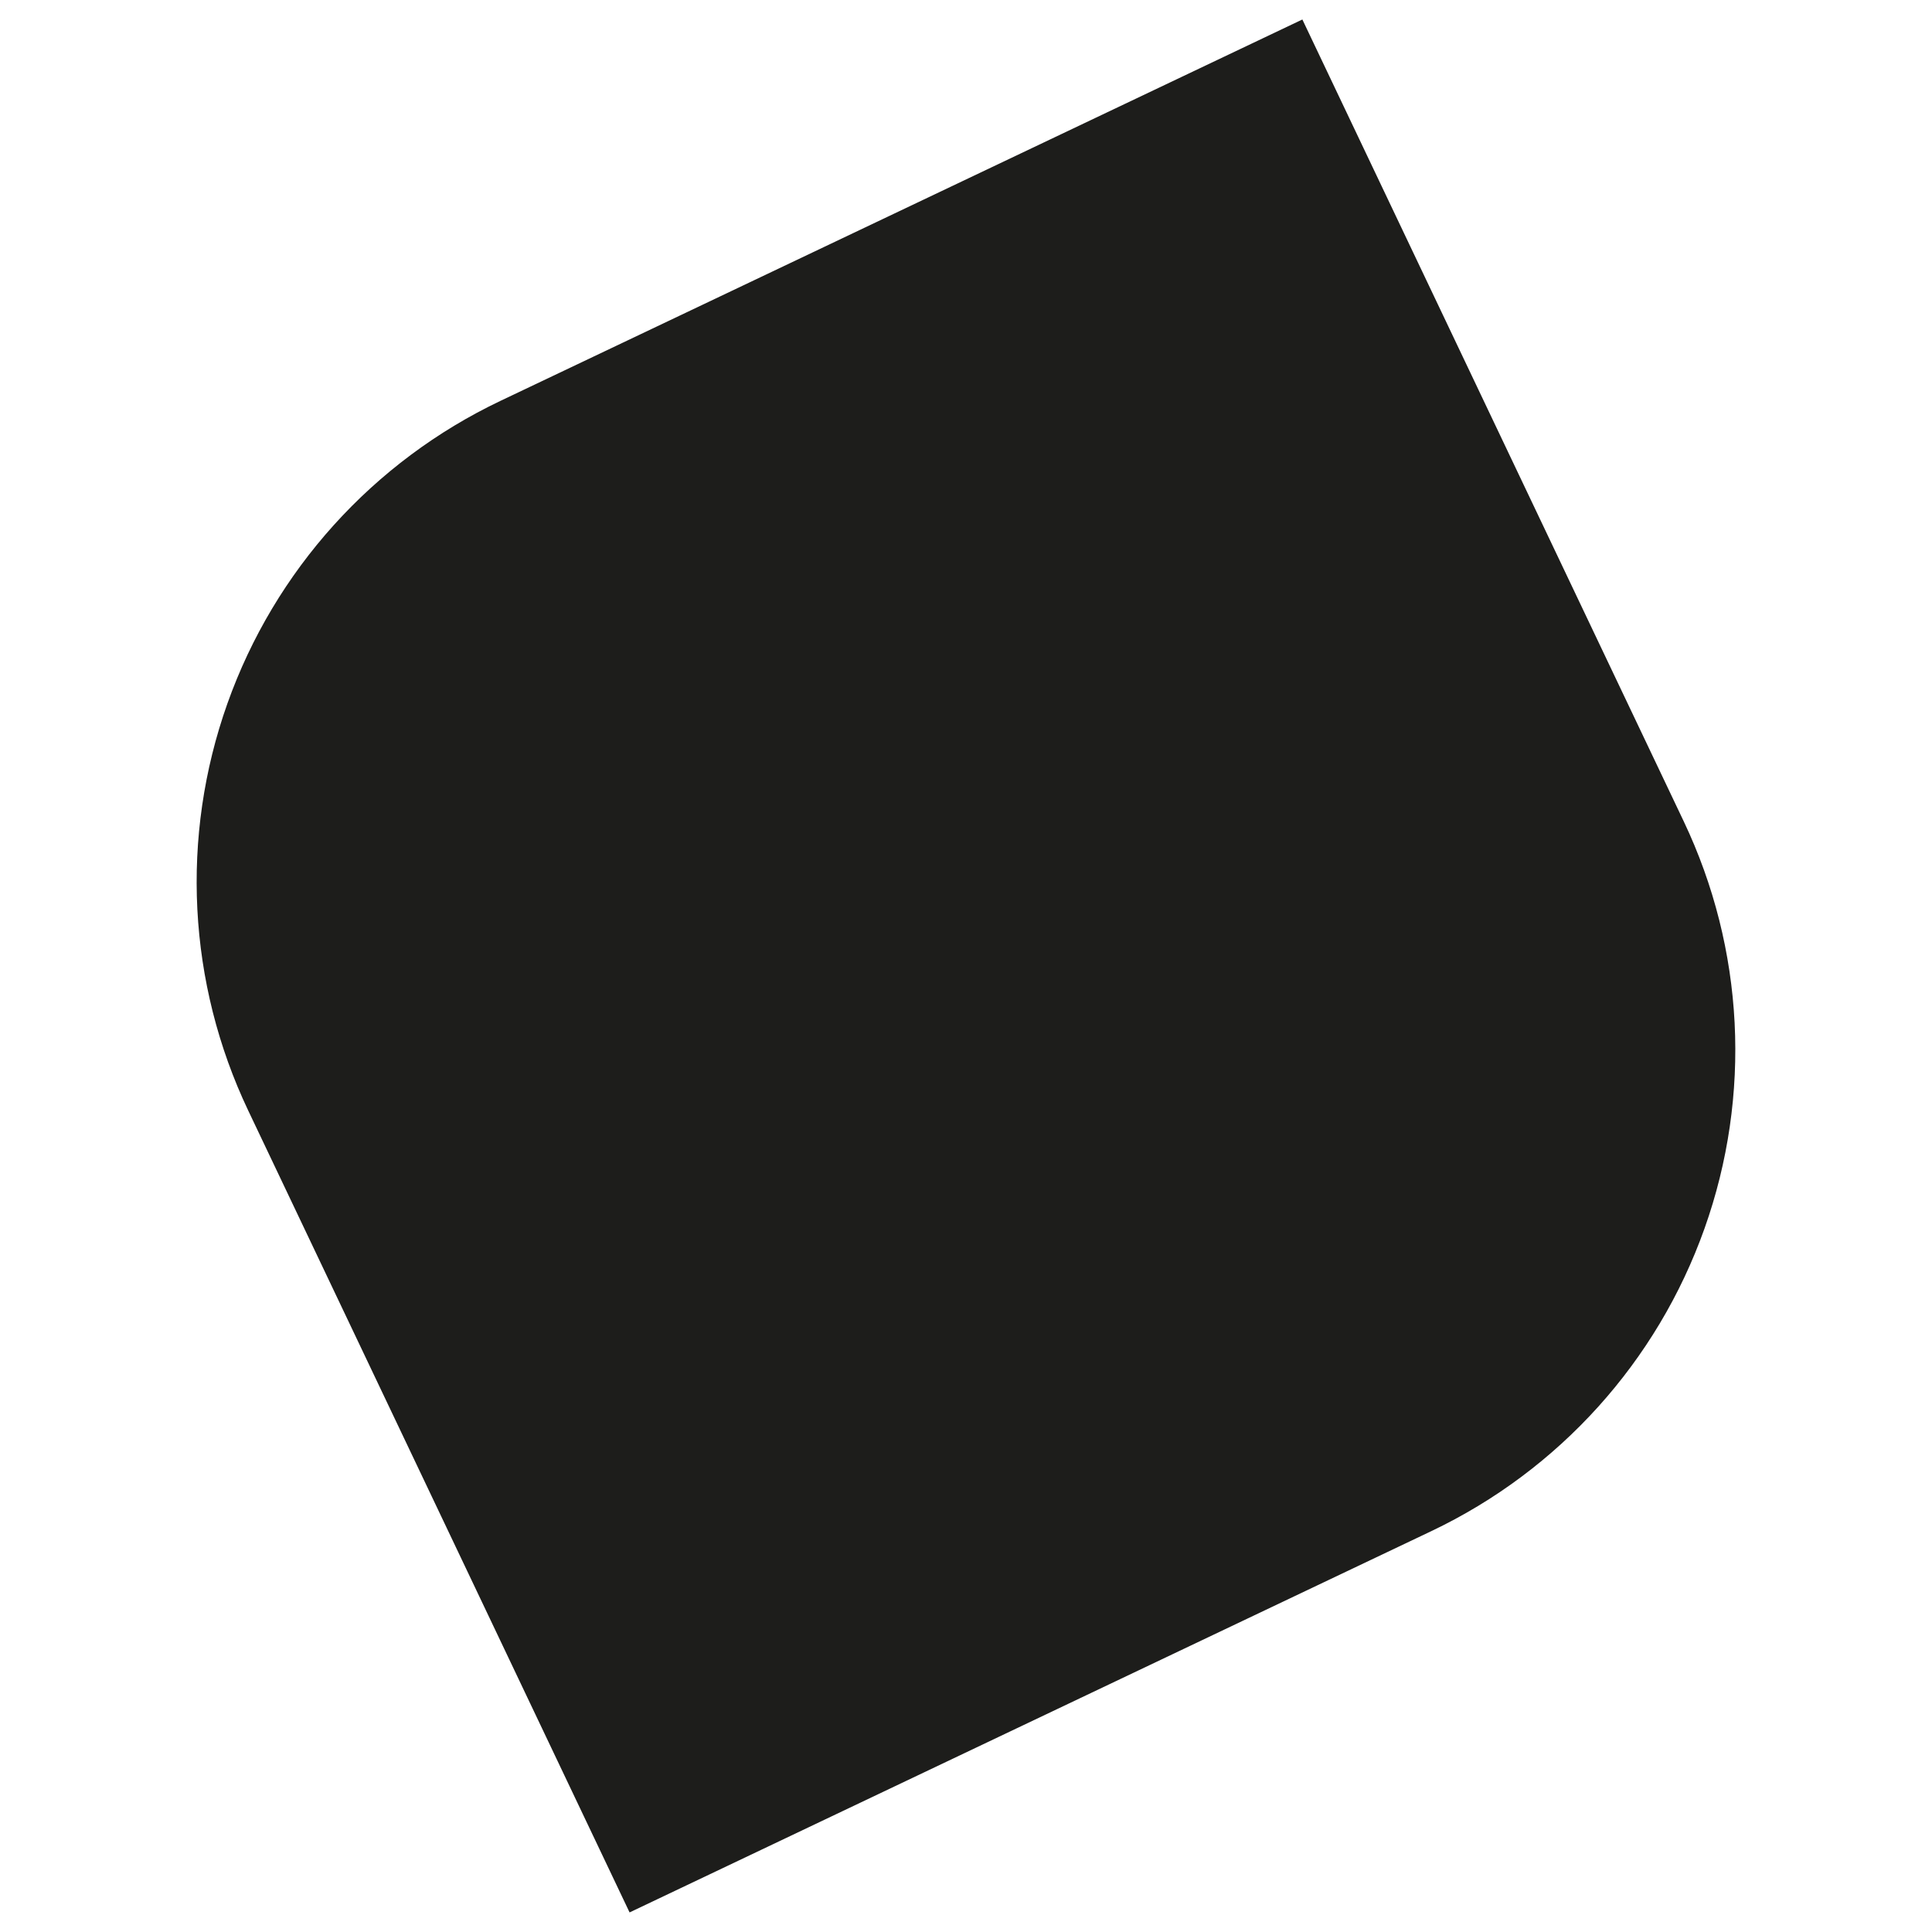
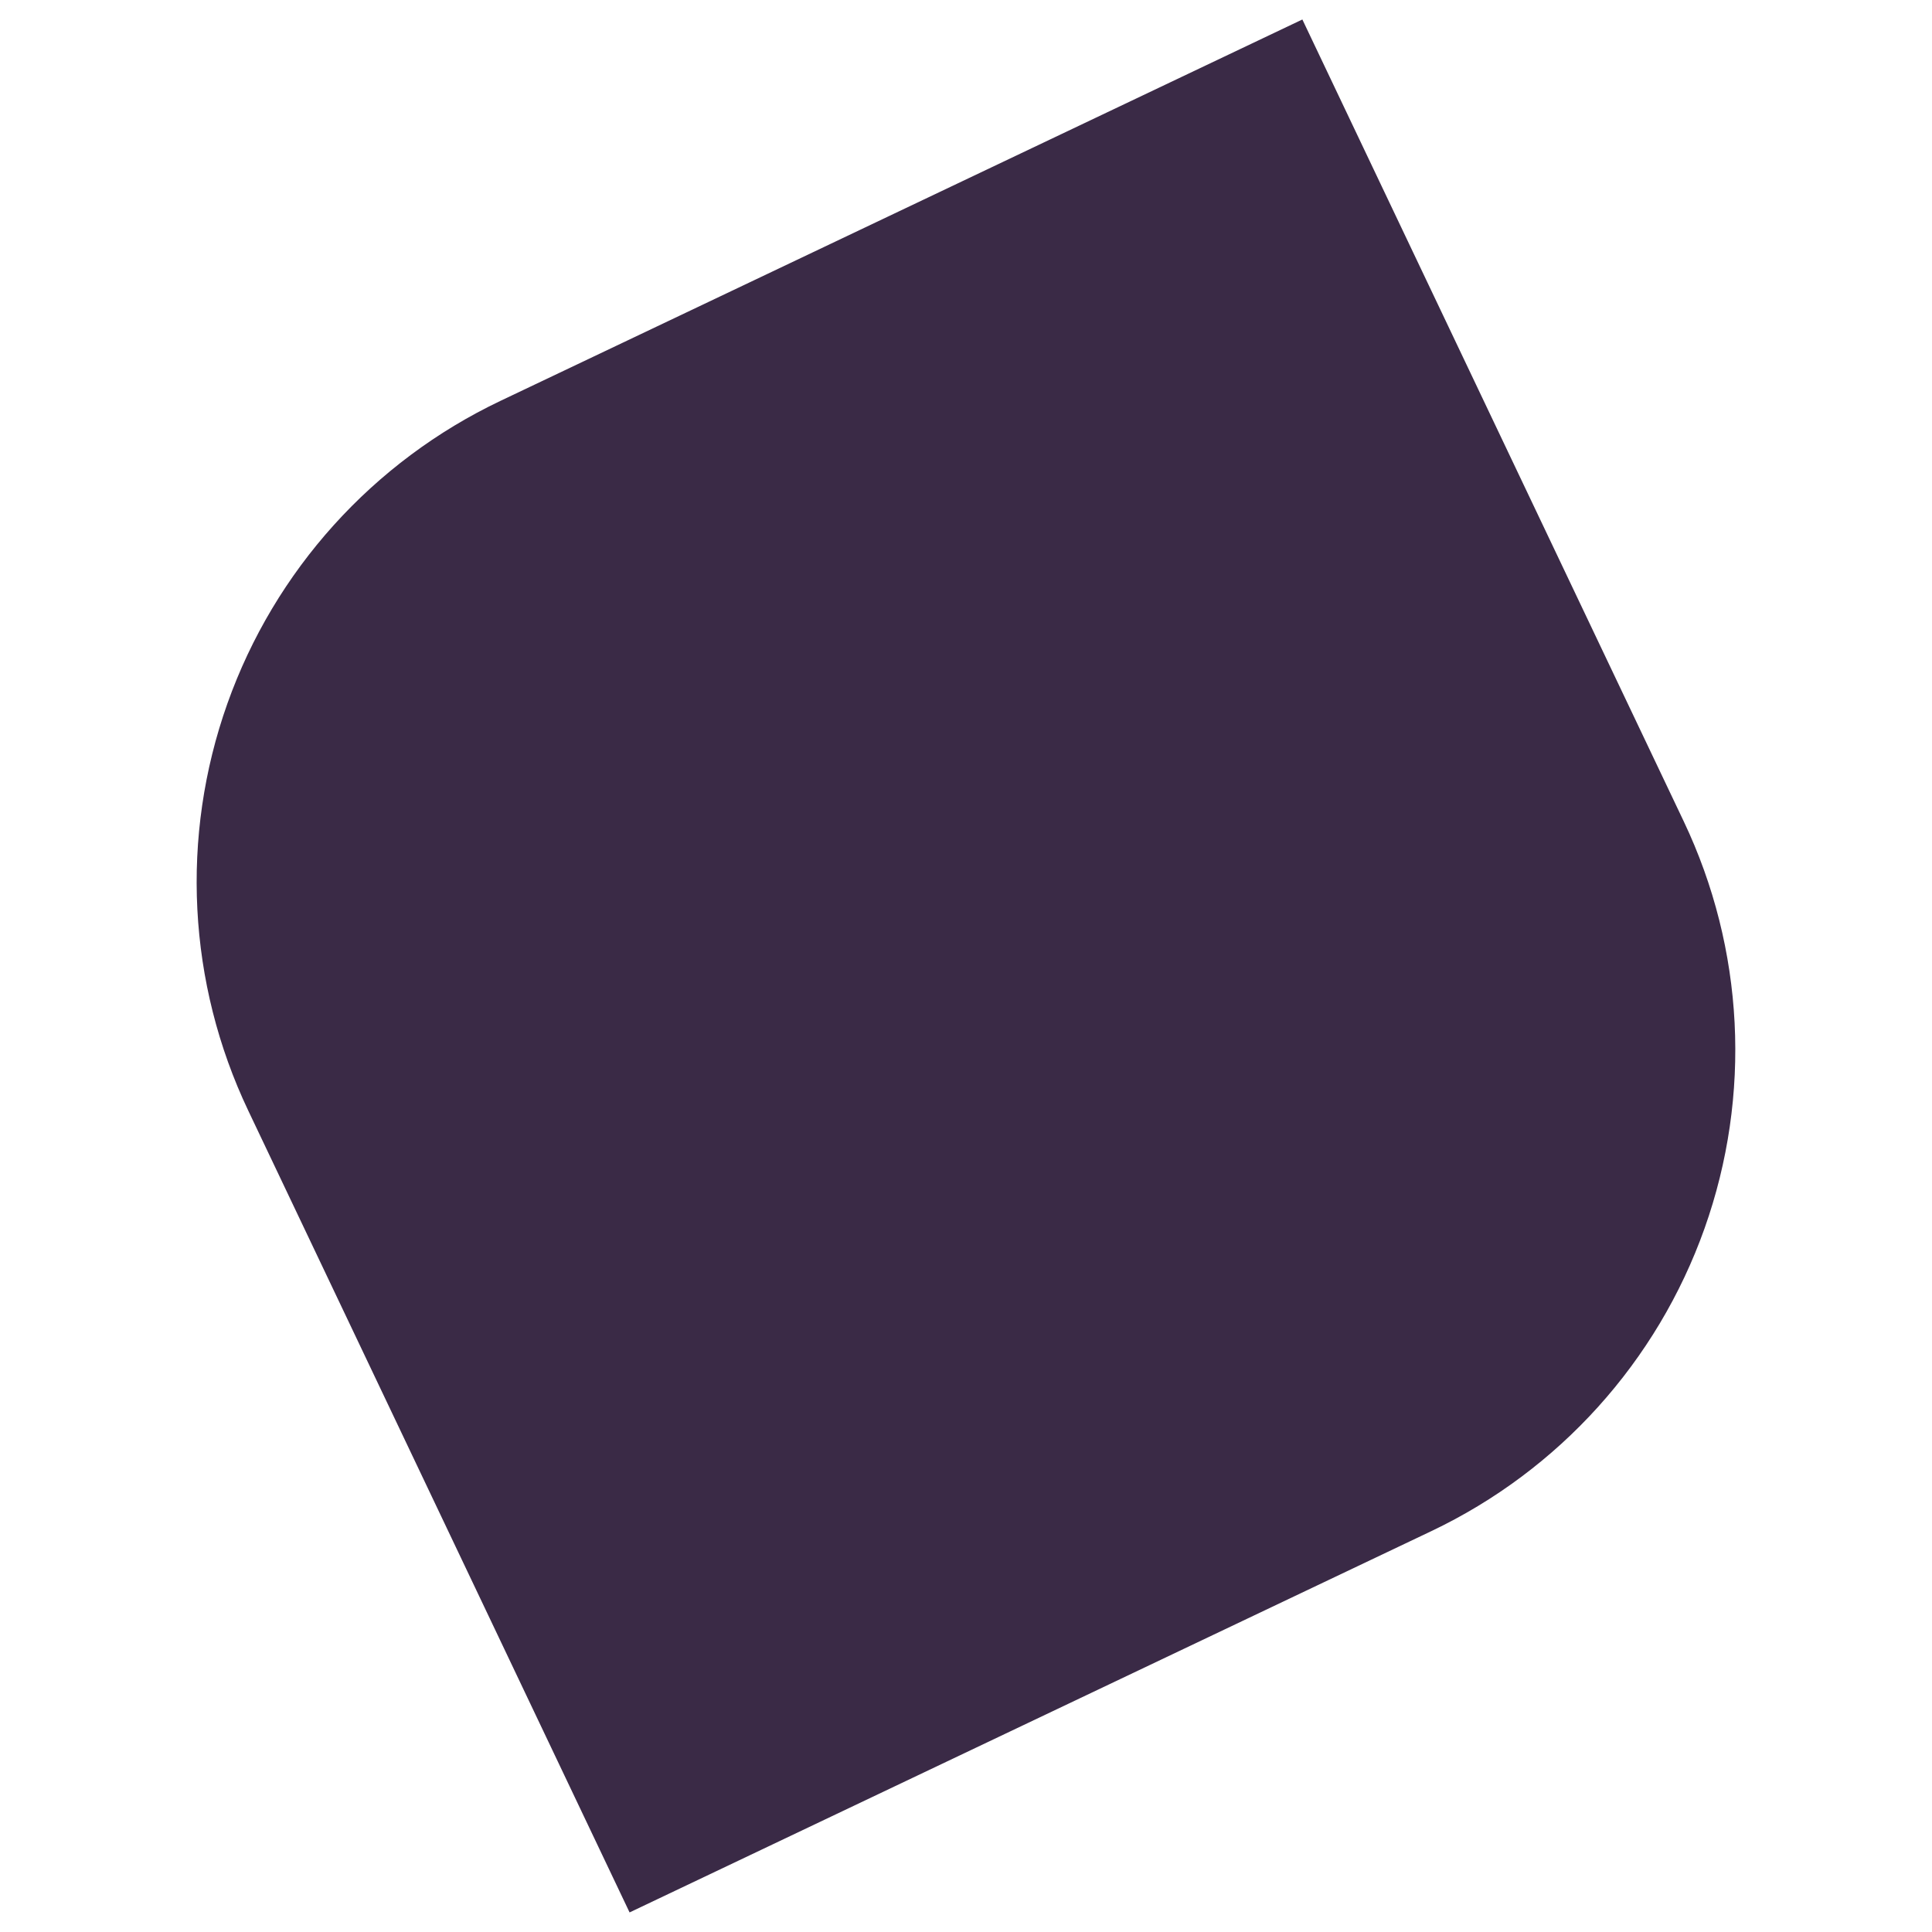
<svg xmlns="http://www.w3.org/2000/svg" width="68" height="68" viewBox="0 0 68 68" fill="none">
-   <path d="M17.619 14.107L45.839 0.686L59.261 28.907C61.396 33.397 61.66 38.552 59.994 43.237C58.329 47.922 54.87 51.754 50.38 53.89L22.159 67.311L8.739 39.093C6.603 34.603 6.339 29.447 8.004 24.761C9.669 20.076 13.128 16.243 17.619 14.107Z" fill="#1D1D1B" />
+   <path d="M17.619 14.107L45.839 0.686L59.261 28.907C61.396 33.397 61.659 38.552 59.994 43.237C58.328 47.922 54.87 51.754 50.38 53.89L22.159 67.311L8.739 39.093C6.603 34.603 6.339 29.447 8.004 24.761C9.669 20.076 13.128 16.243 17.619 14.107Z" fill="#3A2A46" />
</svg>
